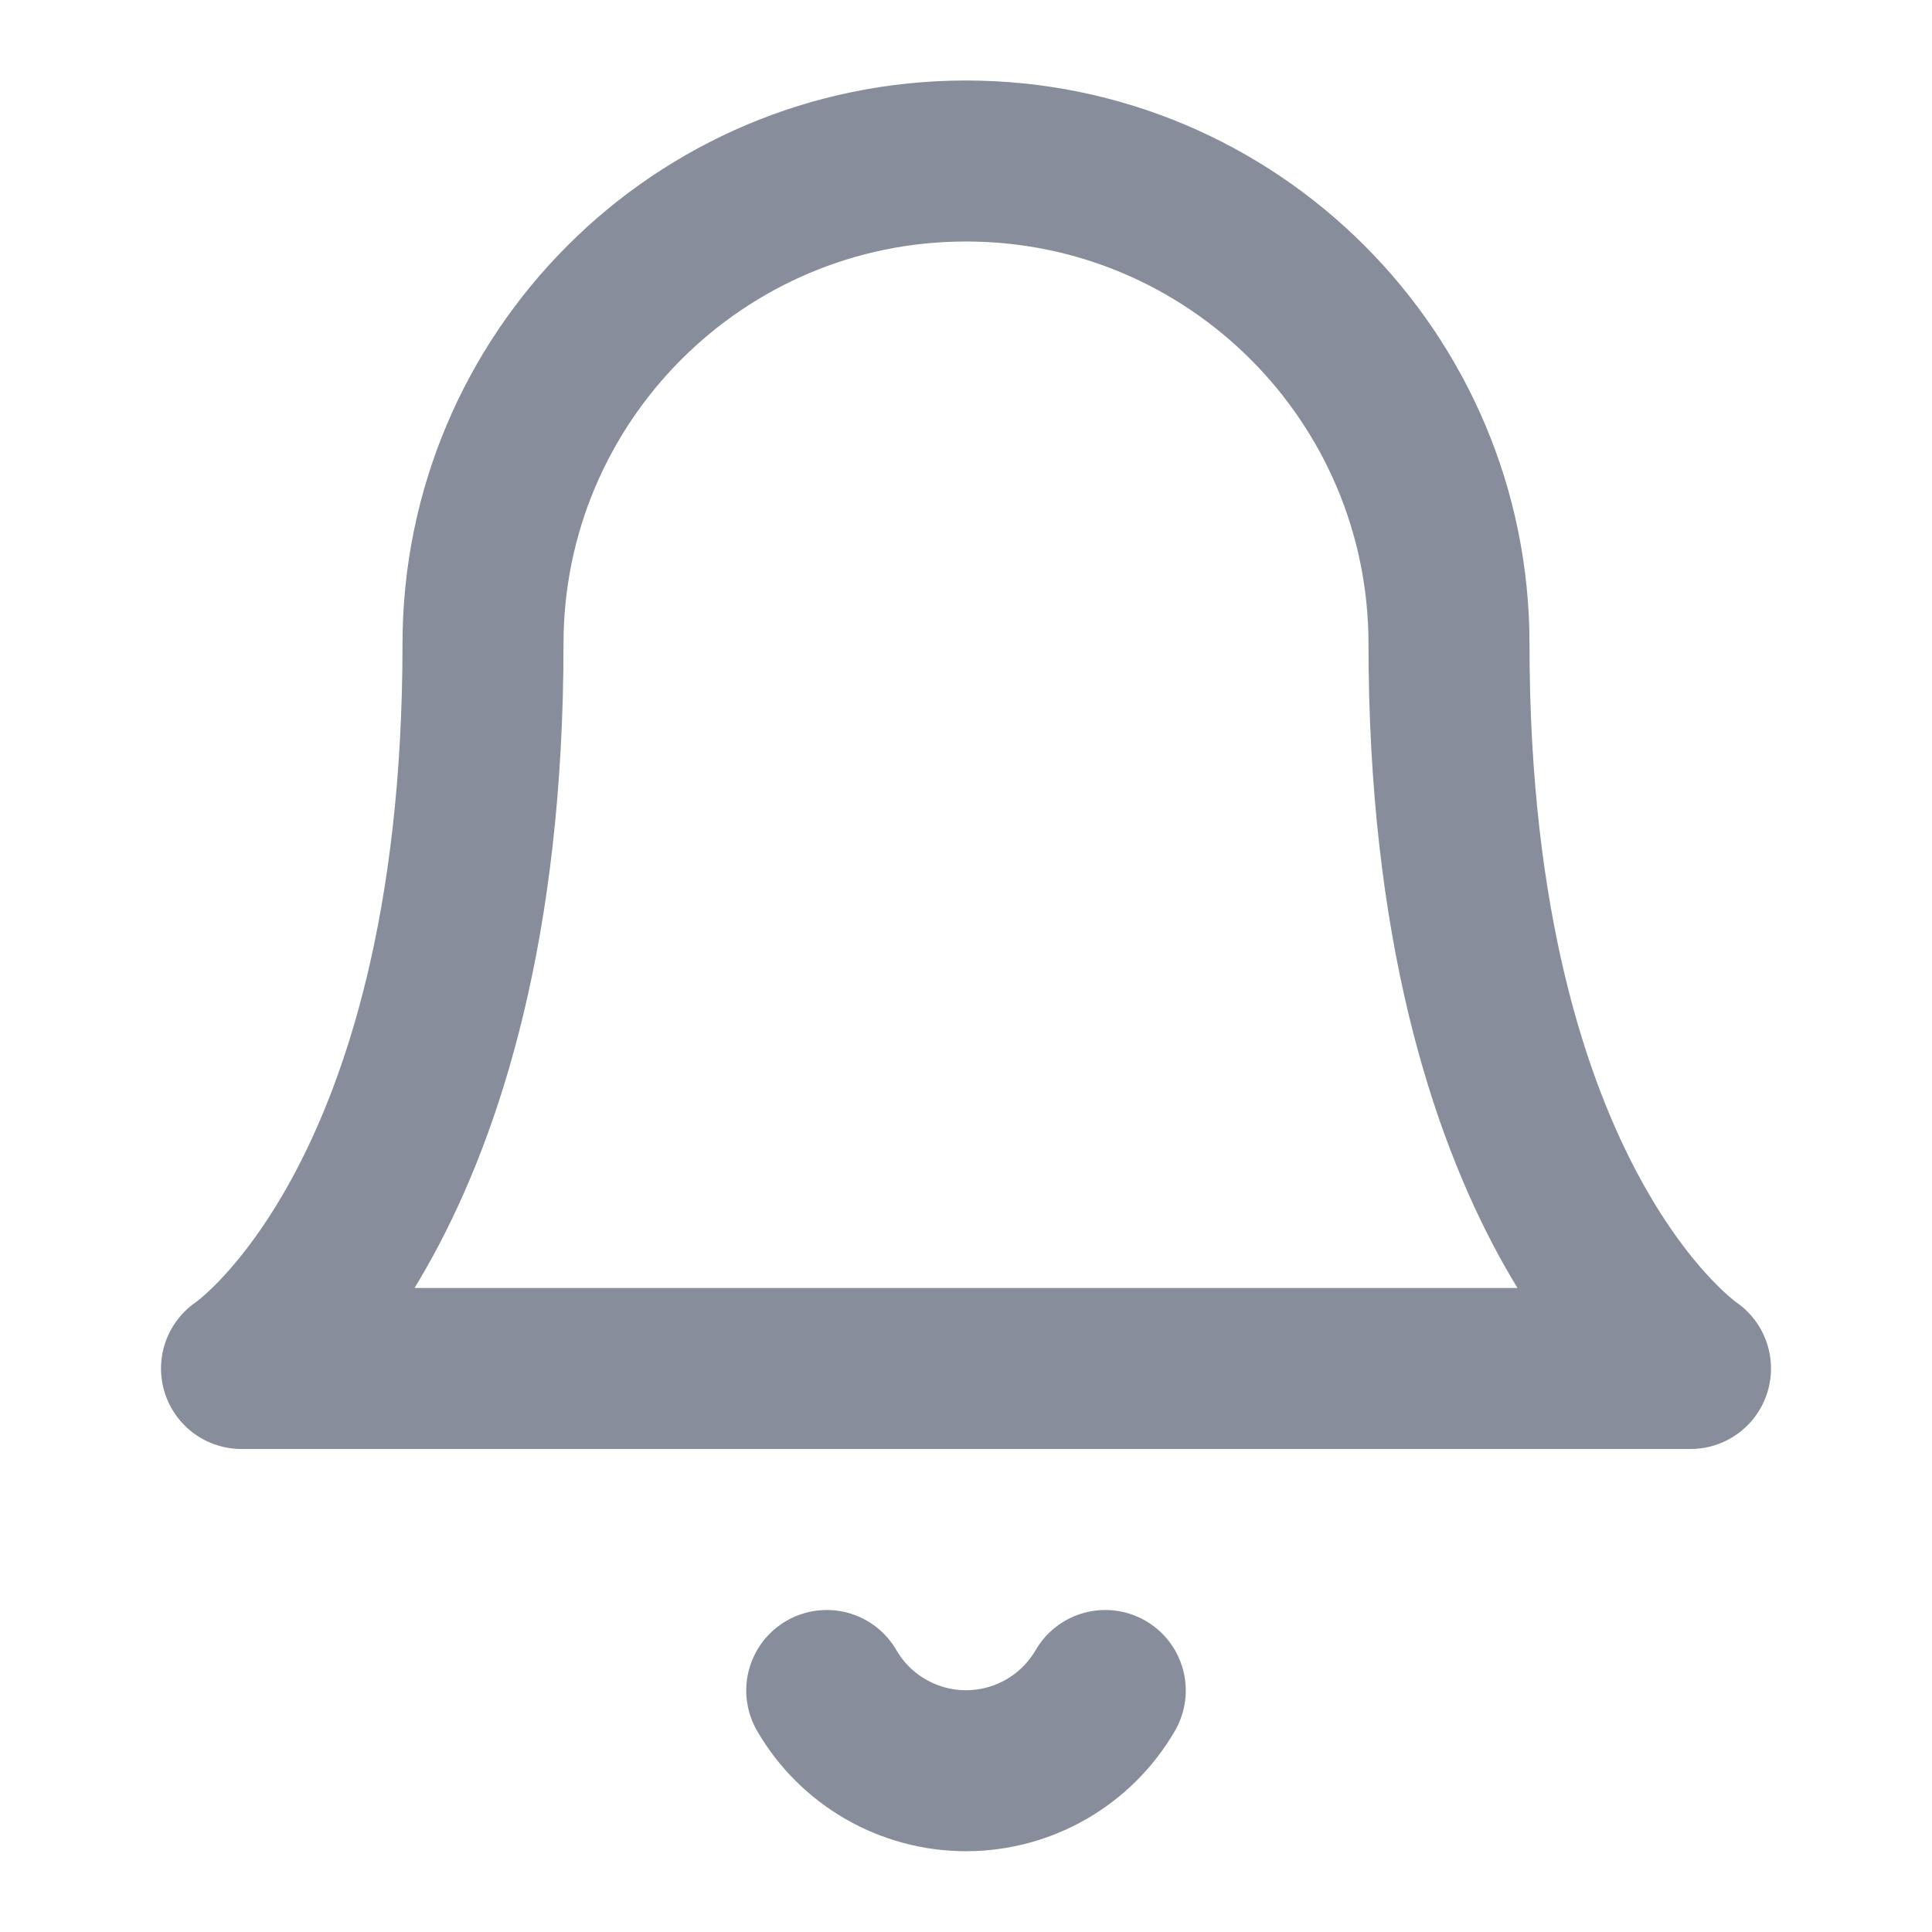
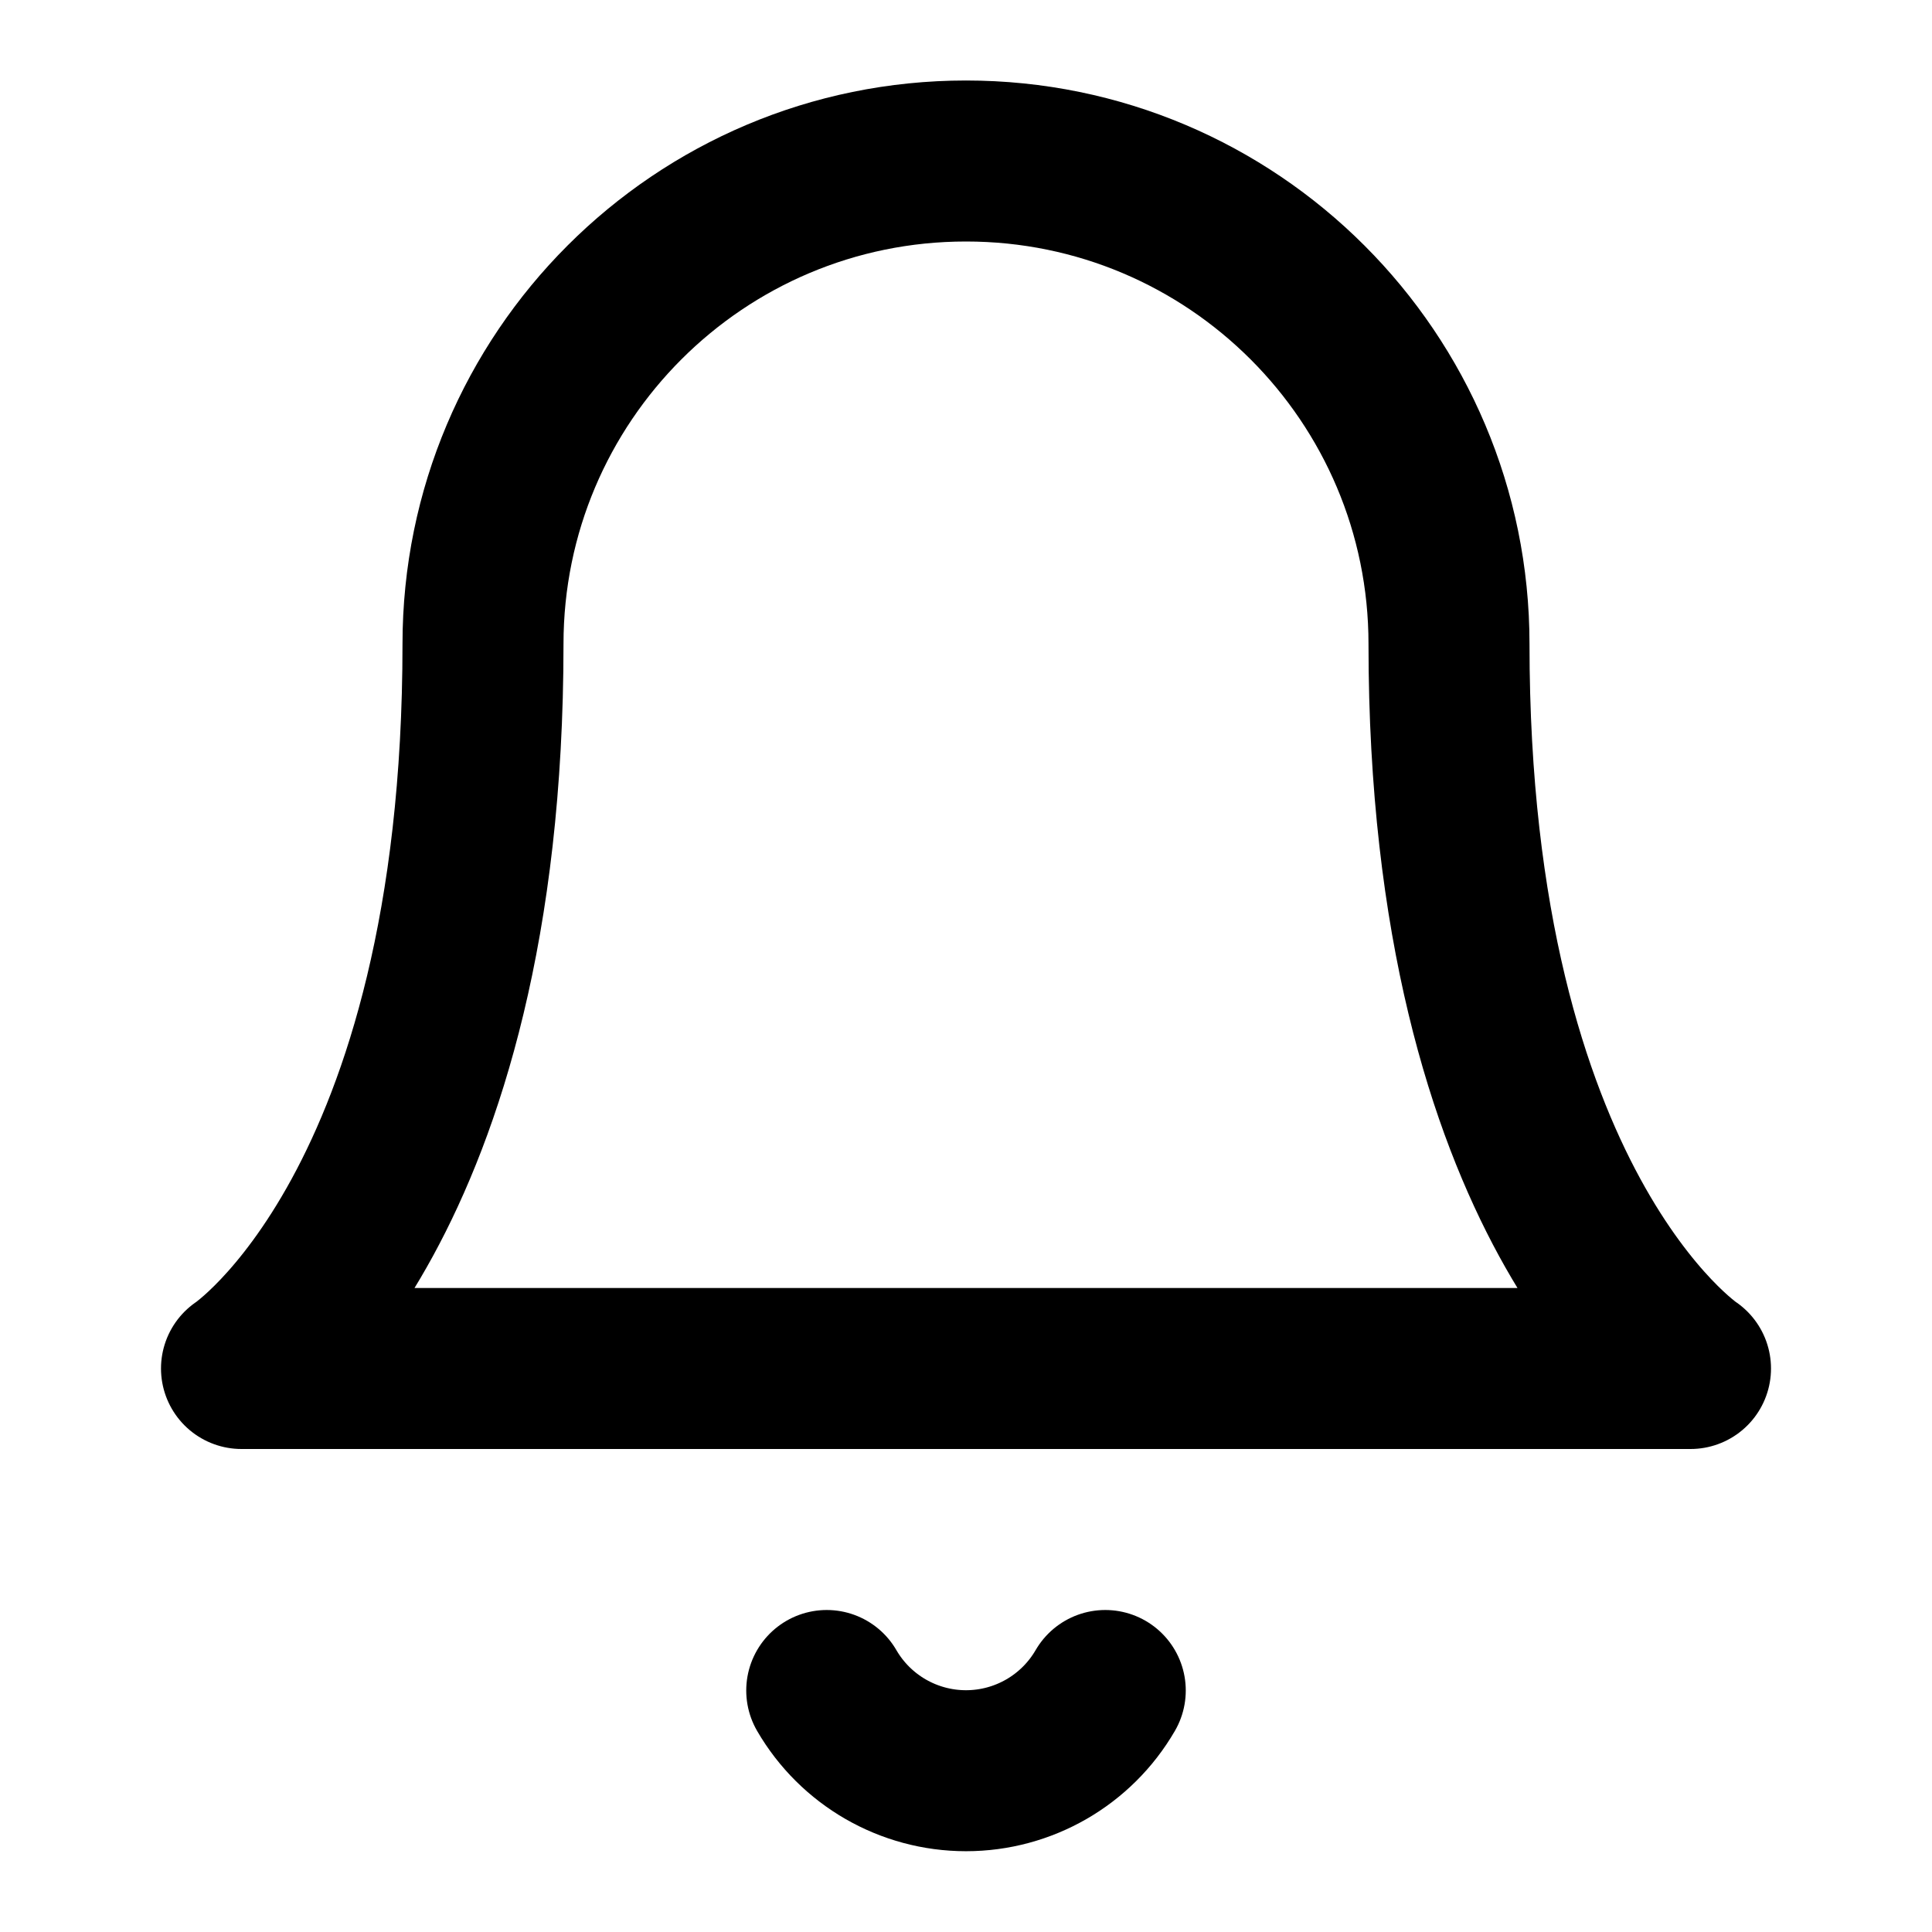
<svg xmlns="http://www.w3.org/2000/svg" width="24" height="24" fill="none">
-   <path d="M18 8A6 6 0 1 0 6 8c0 7-3 9-3 9h18s-3-2-3-9ZM13.73 21a2 2 0 0 1-3.46 0" stroke="#888D9B" stroke-width="2" stroke-linecap="round" stroke-linejoin="round" />
+   <path d="M18 8A6 6 0 1 0 6 8c0 7-3 9-3 9h18s-3-2-3-9ZM13.73 21a2 2 0 0 1-3.46 0" stroke="currentColor" stroke-width="2" stroke-linecap="round" stroke-linejoin="round" />
</svg>
